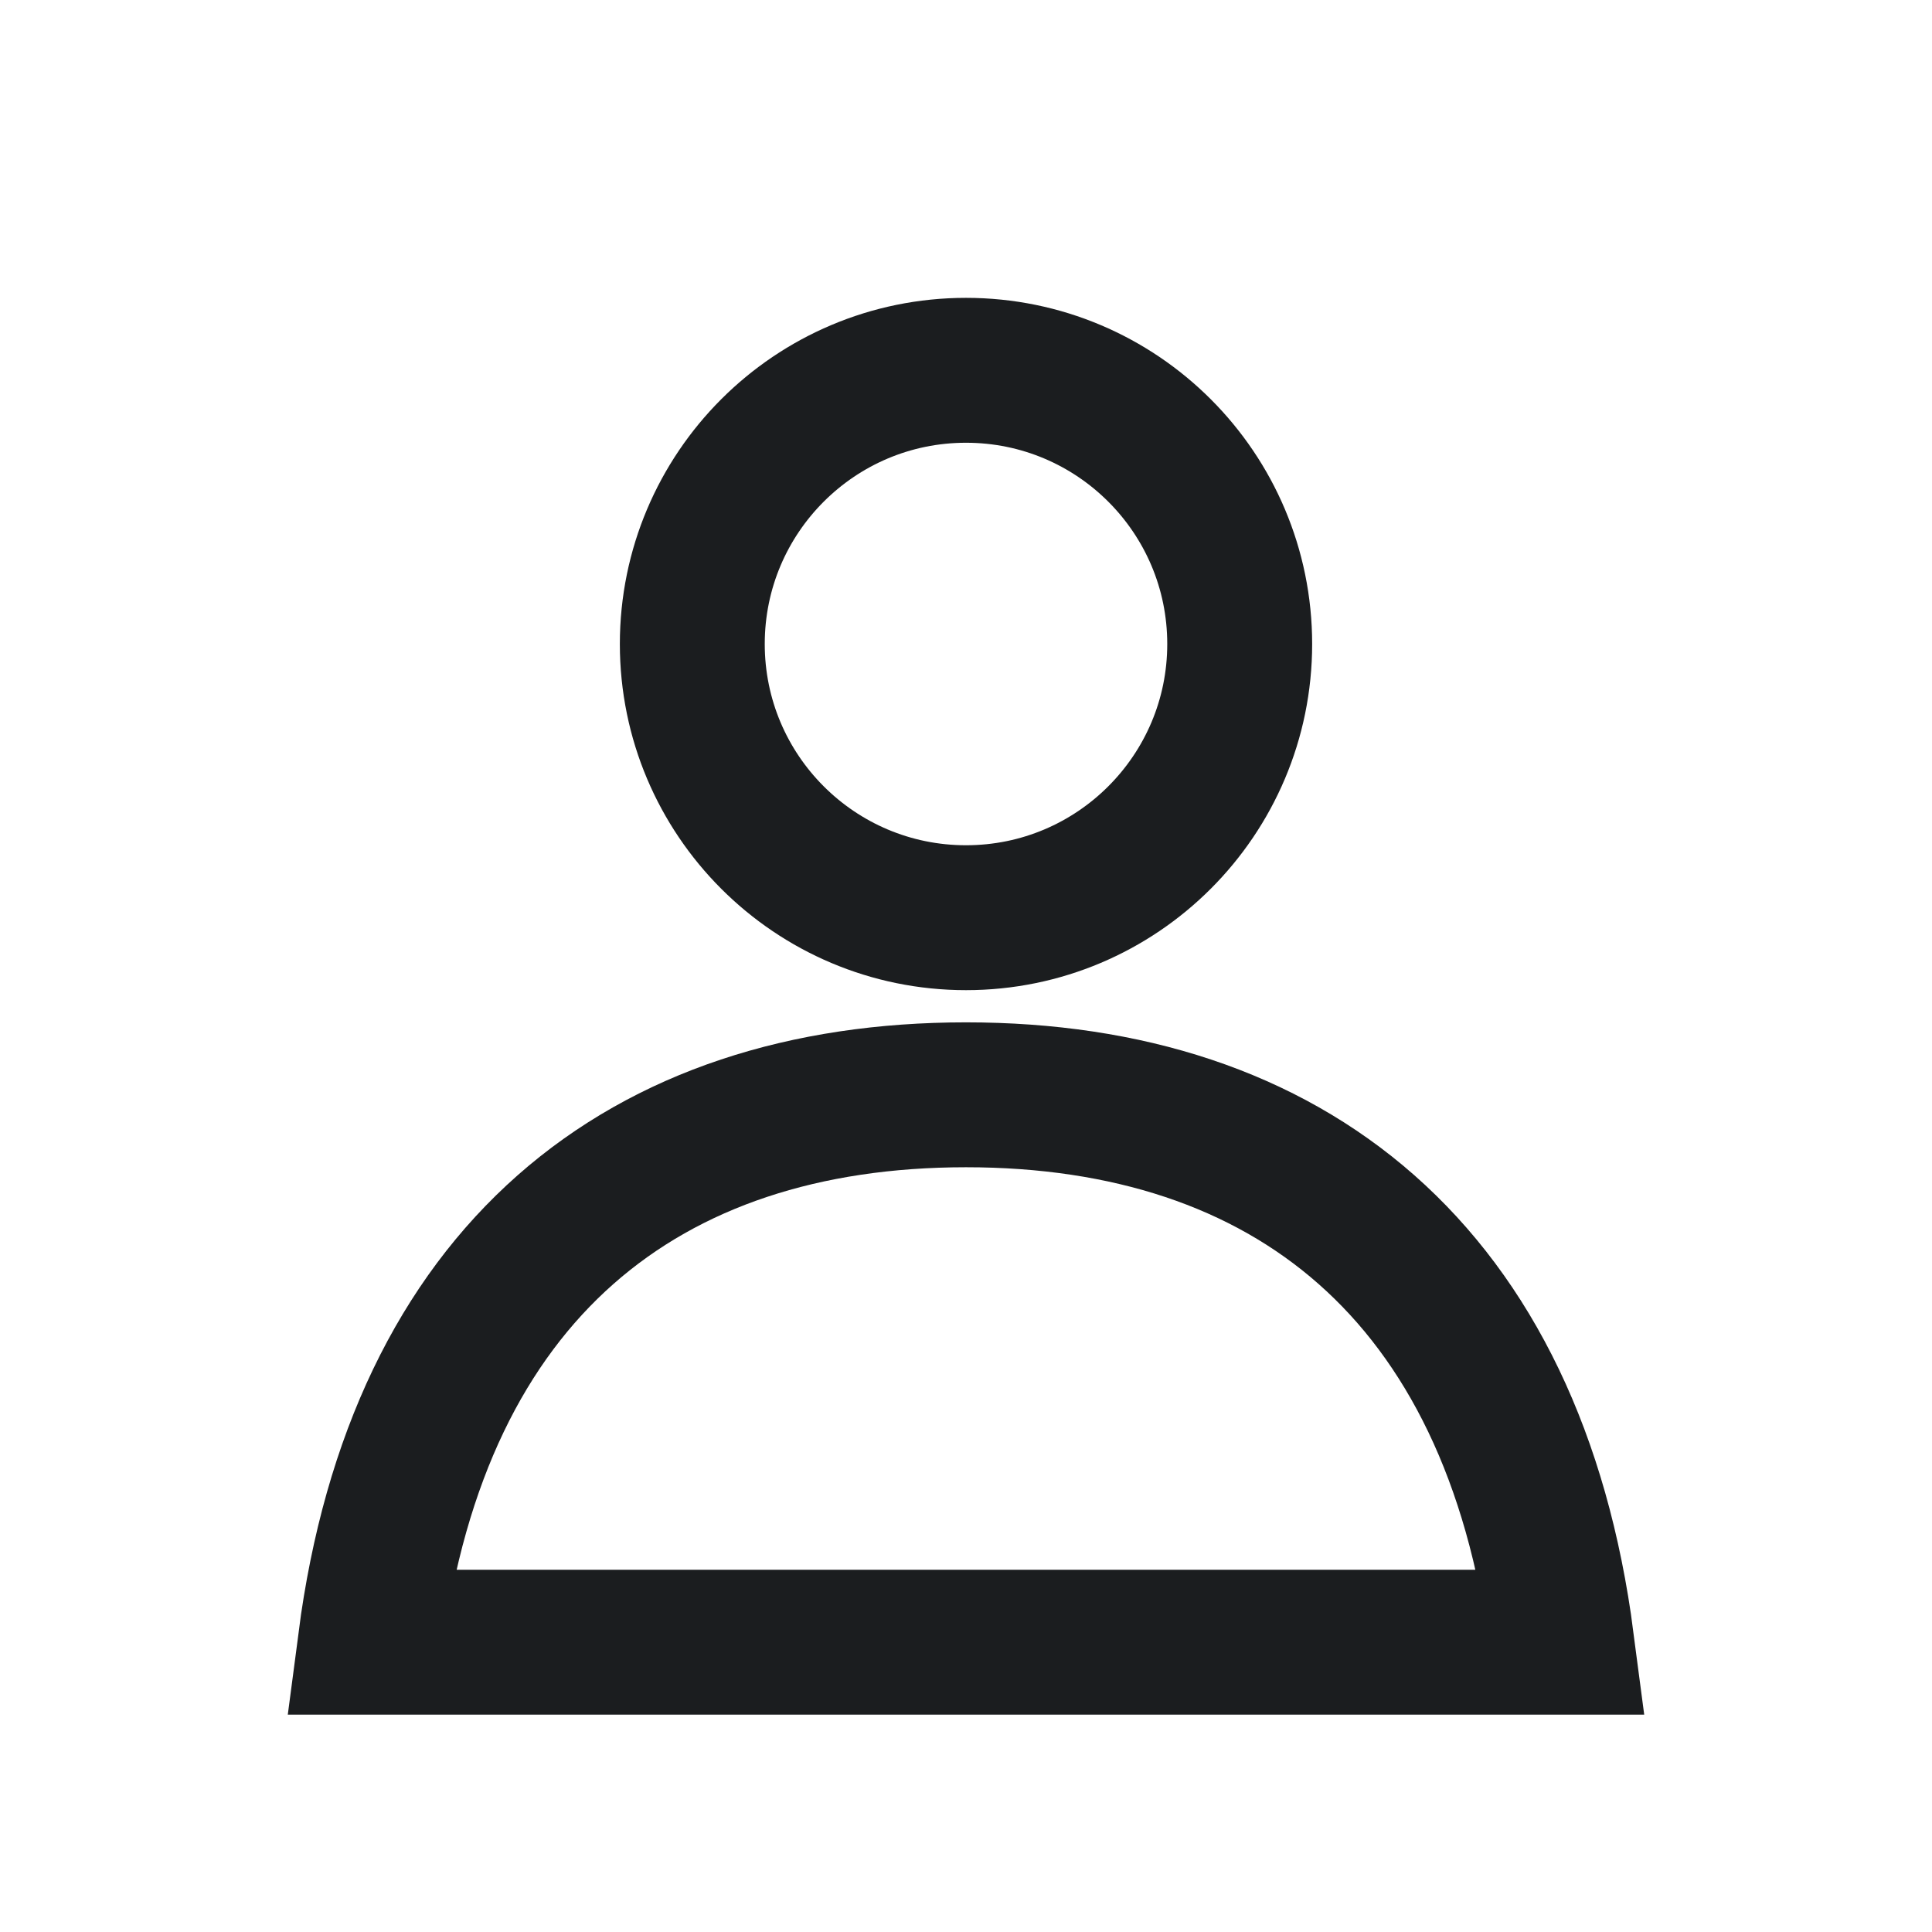
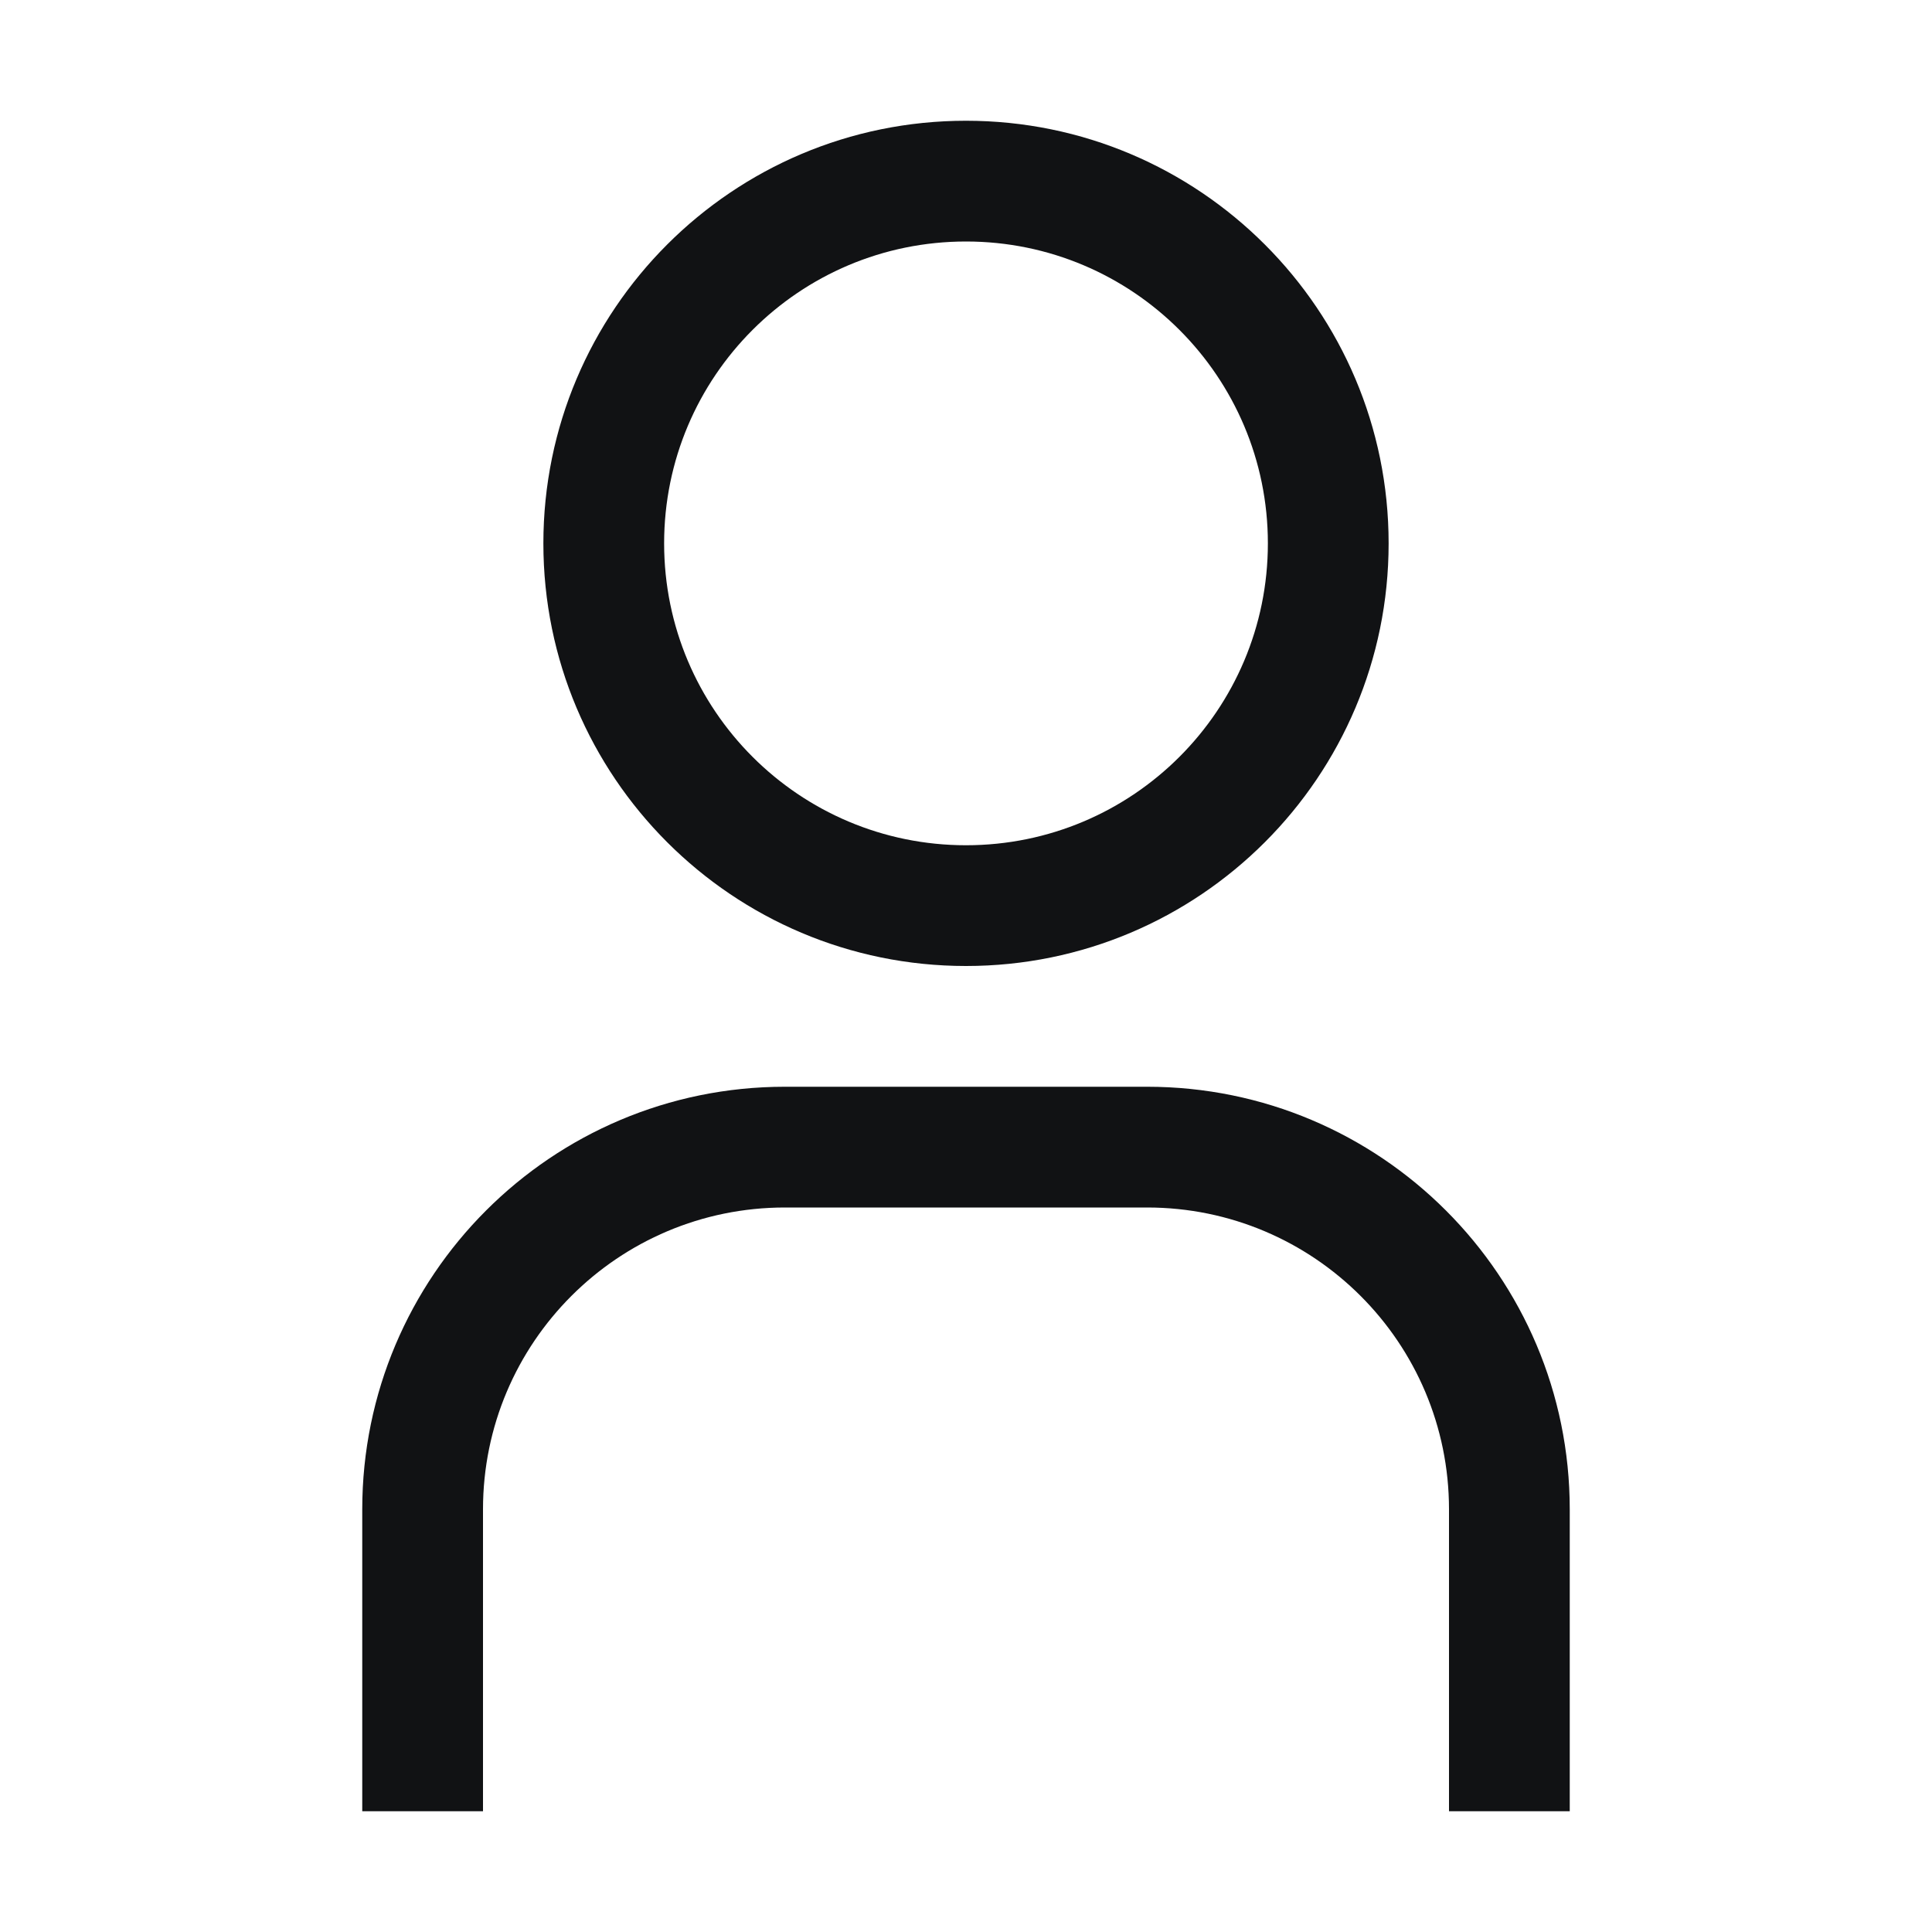
- <svg xmlns="http://www.w3.org/2000/svg" width="24" height="24" viewBox="0 0 24 24">
-   <path d="M8.6 8a3.4 3.4 0 1 0 6.8 0a3.4 3.4 0 1 0 -6.8 0z" fill="none" stroke="#1B1D1F" stroke-width="1.8" stroke-linecap="butt" stroke-linejoin="miter" />
-   <path d="M4.6 20.4c.6-4.6 3.4-6.8 7.4-6.8s6.8 2.2 7.4 6.8z" fill="none" stroke="#1B1D1F" stroke-width="1.8" stroke-linecap="butt" stroke-linejoin="miter" />
+ <svg xmlns="http://www.w3.org/2000/svg" width="32" height="32" fill="#111214" viewBox="0 0 32 32">
+   <path d="M16 4a5 5 0 11-5 5 5 5 0 015-5m0-2a7 7 0 107 7A7 7 0 0016 2zM26 30H24V25a5 5 0 00-5-5H13a5 5 0 00-5 5v5H6V25a7 7 0 017-7h6a7 7 0 017 7z" />
</svg>
